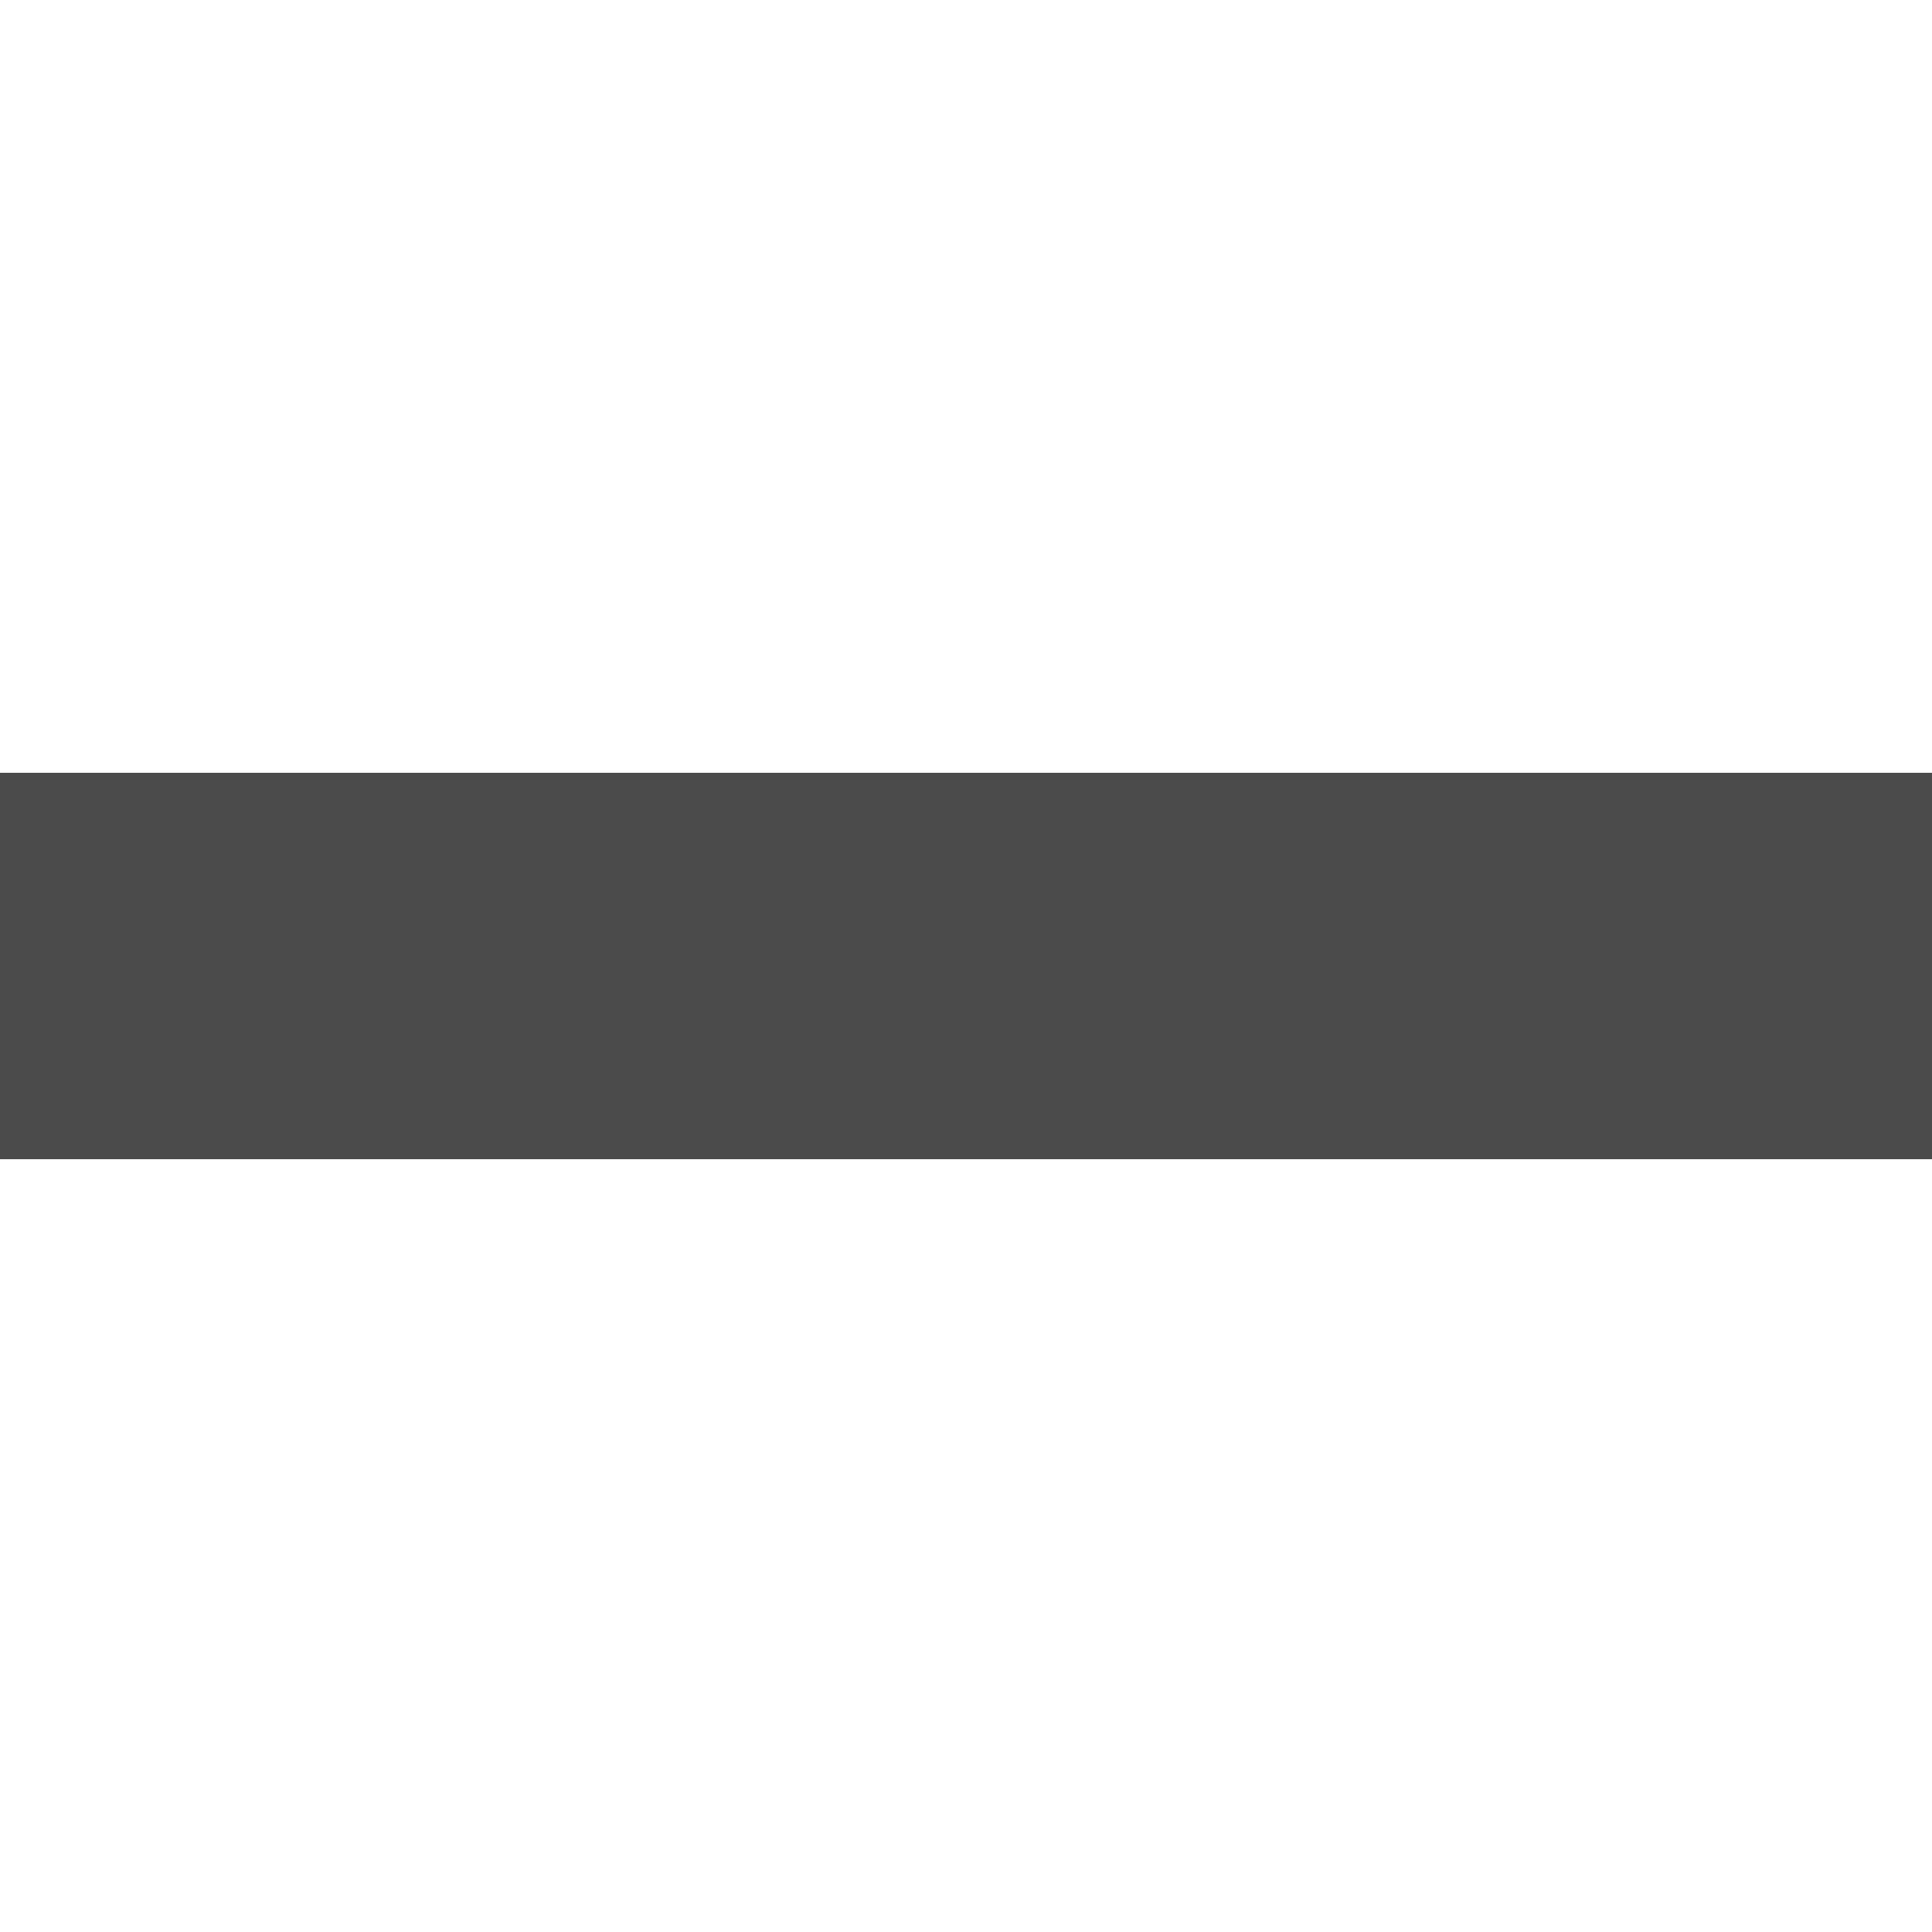
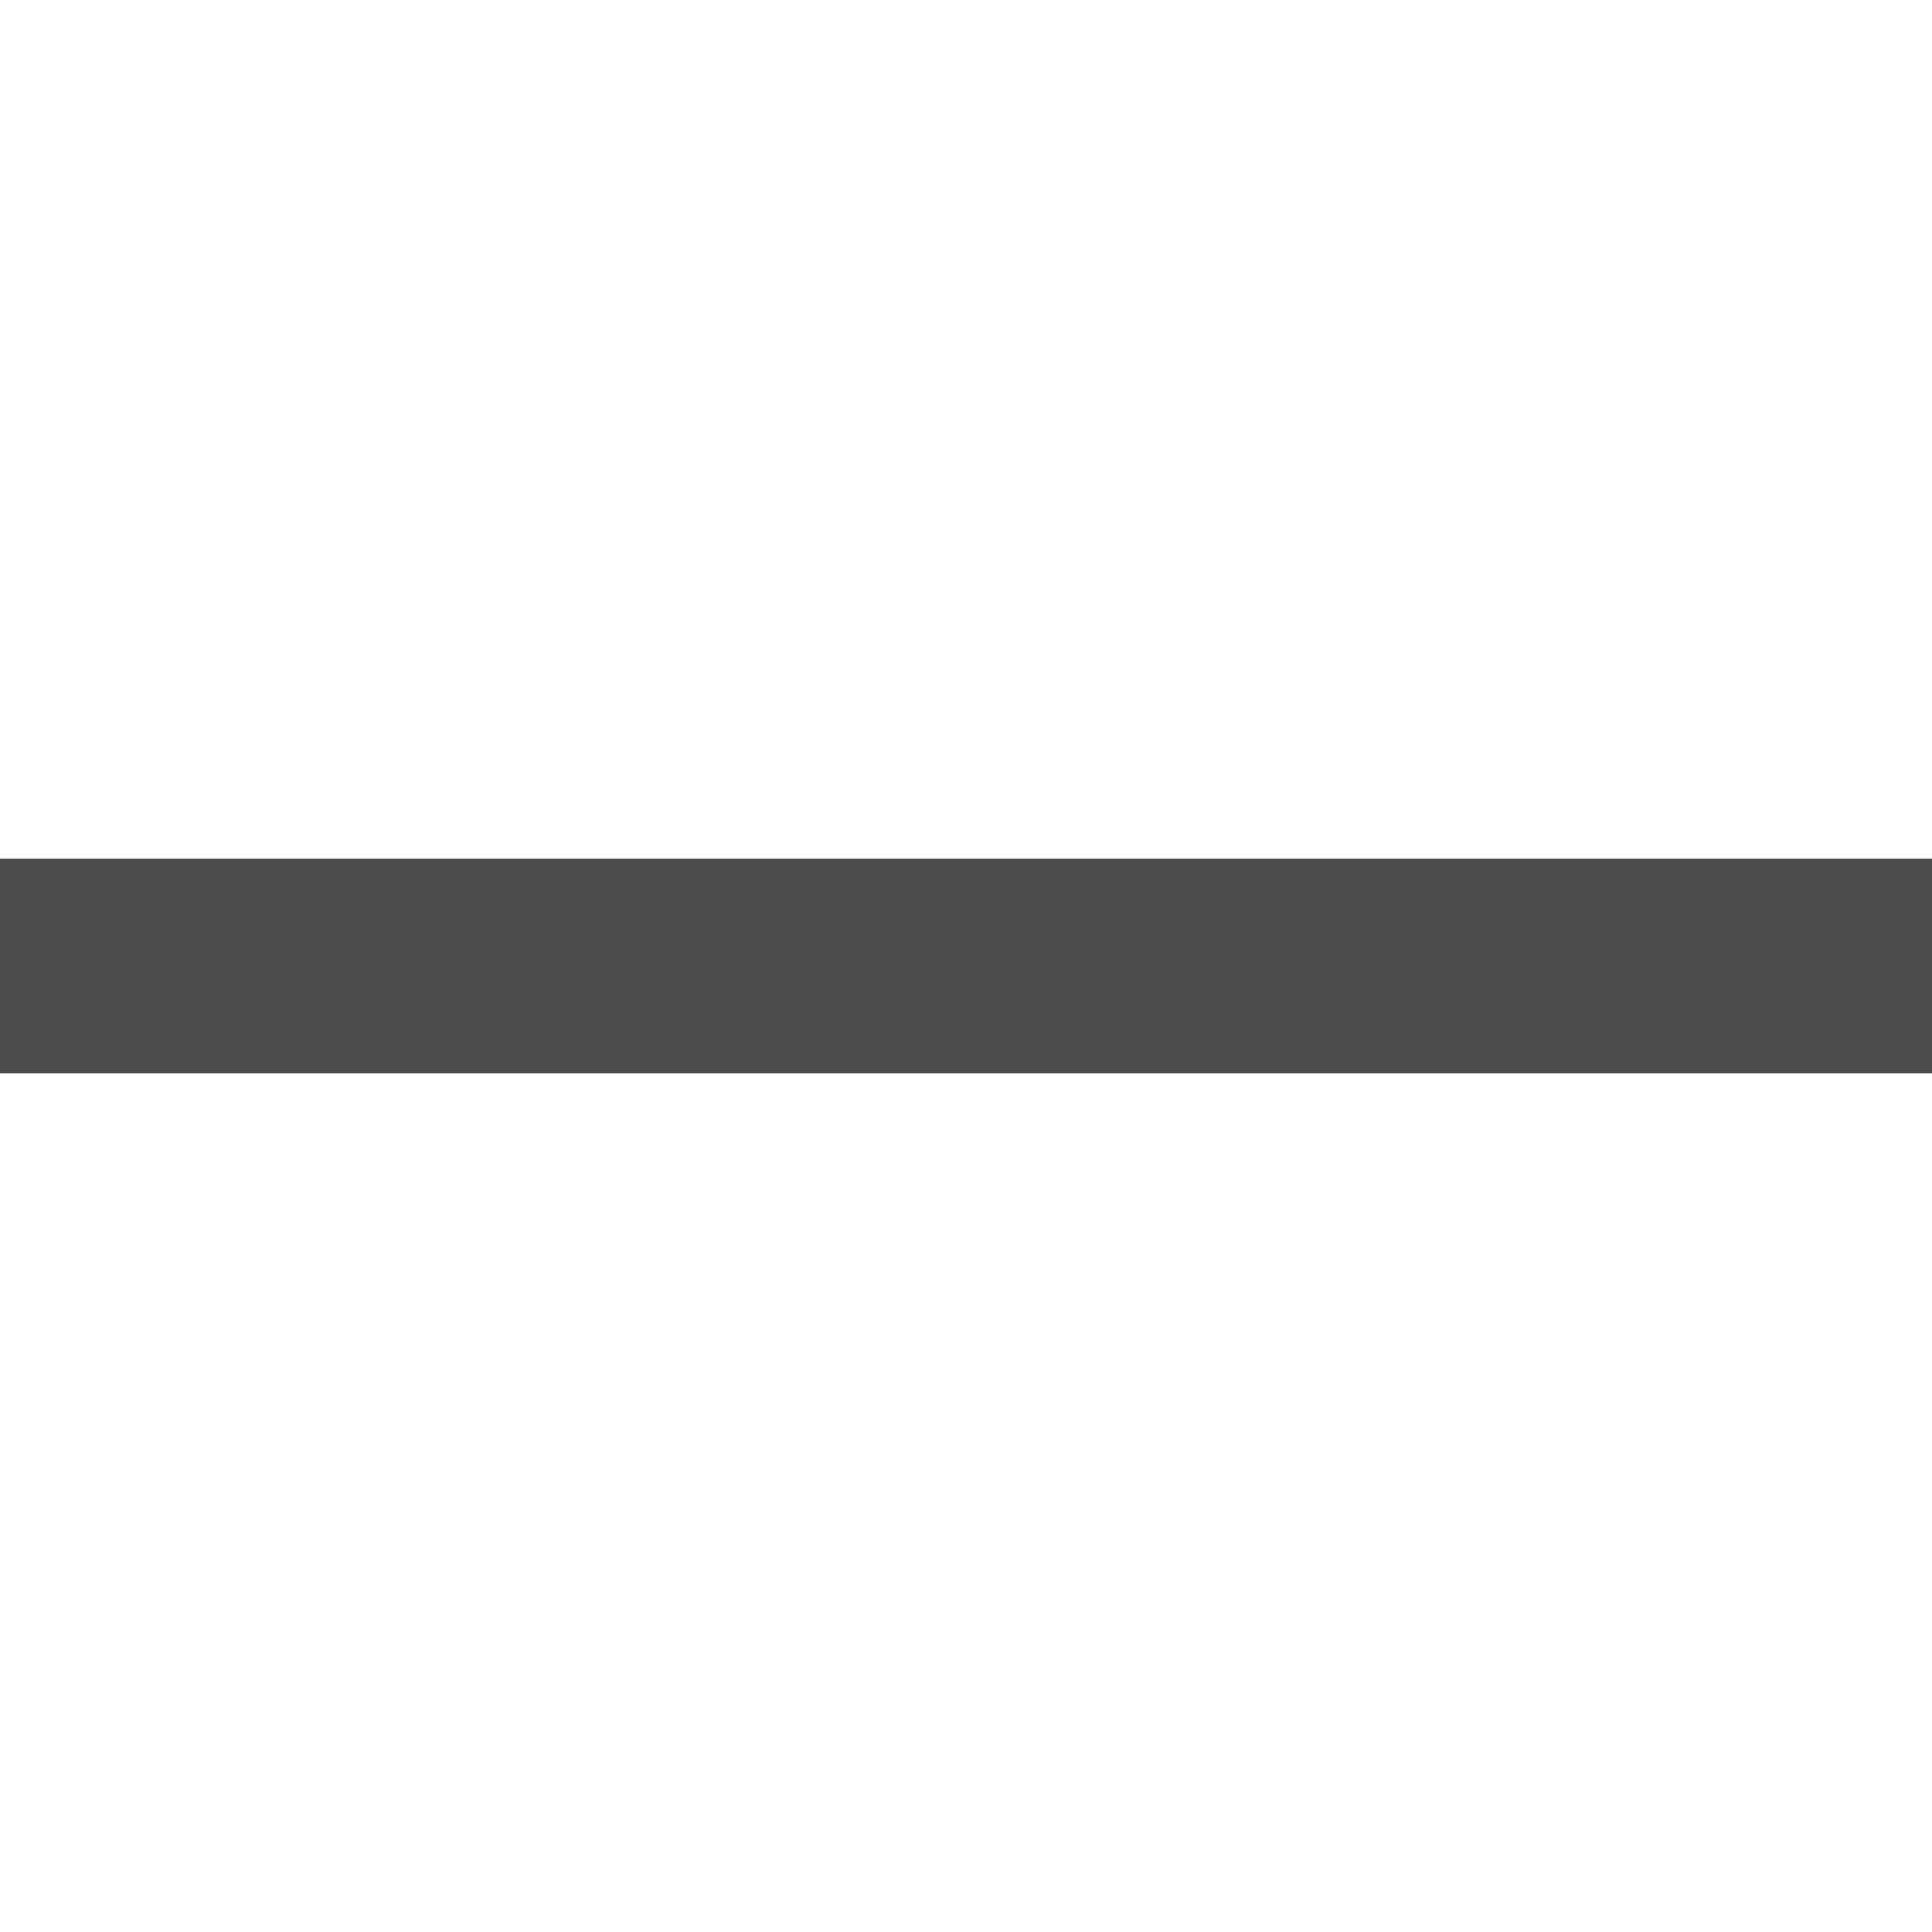
- <svg xmlns="http://www.w3.org/2000/svg" height="100px" viewBox="0 0 10 10" width="100px" fill="#1f1f1f">
+ <svg xmlns="http://www.w3.org/2000/svg" height="100px" viewBox="0 0 9 9" width="100px" fill="#1f1f1f">
  <style type="text/css">
        .st0{fill:#4B4B4B;}
    </style>
-   <path class="st0" d="     M0,4     h10     v2     h-10     Z" />
+   <path class="st0" d="     M0,4     h9     v1     h-9     Z" />
</svg>
